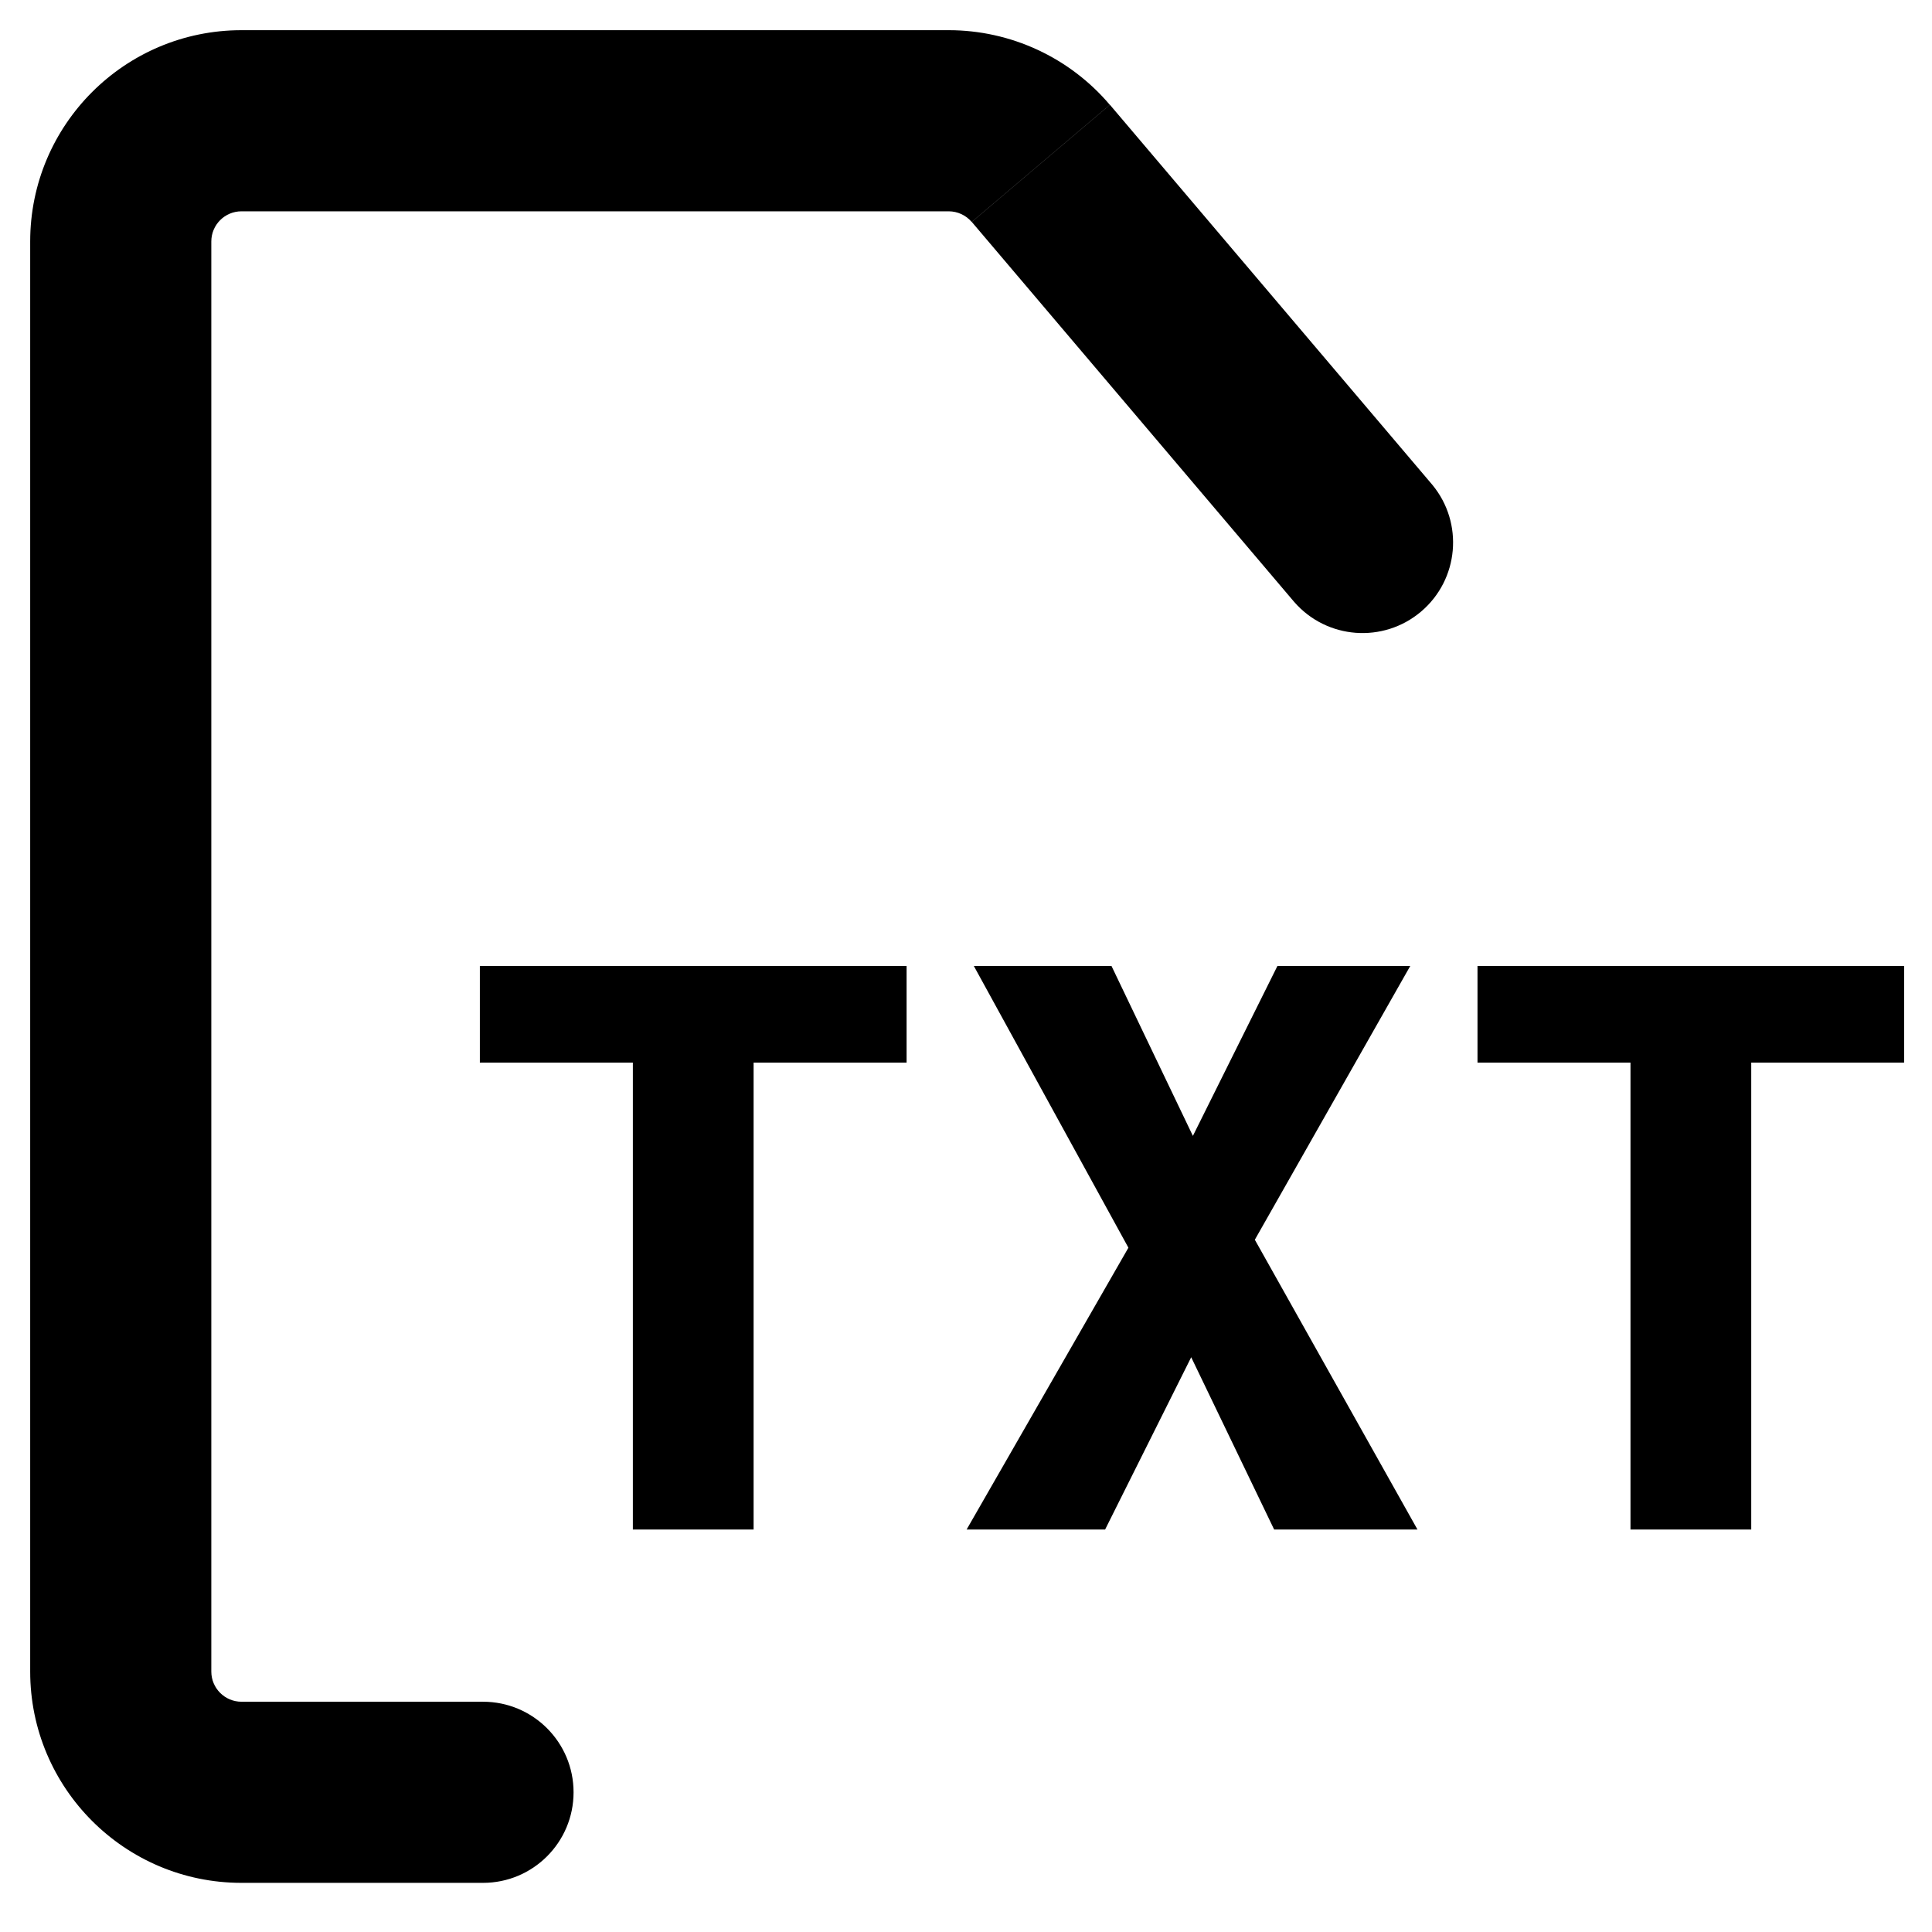
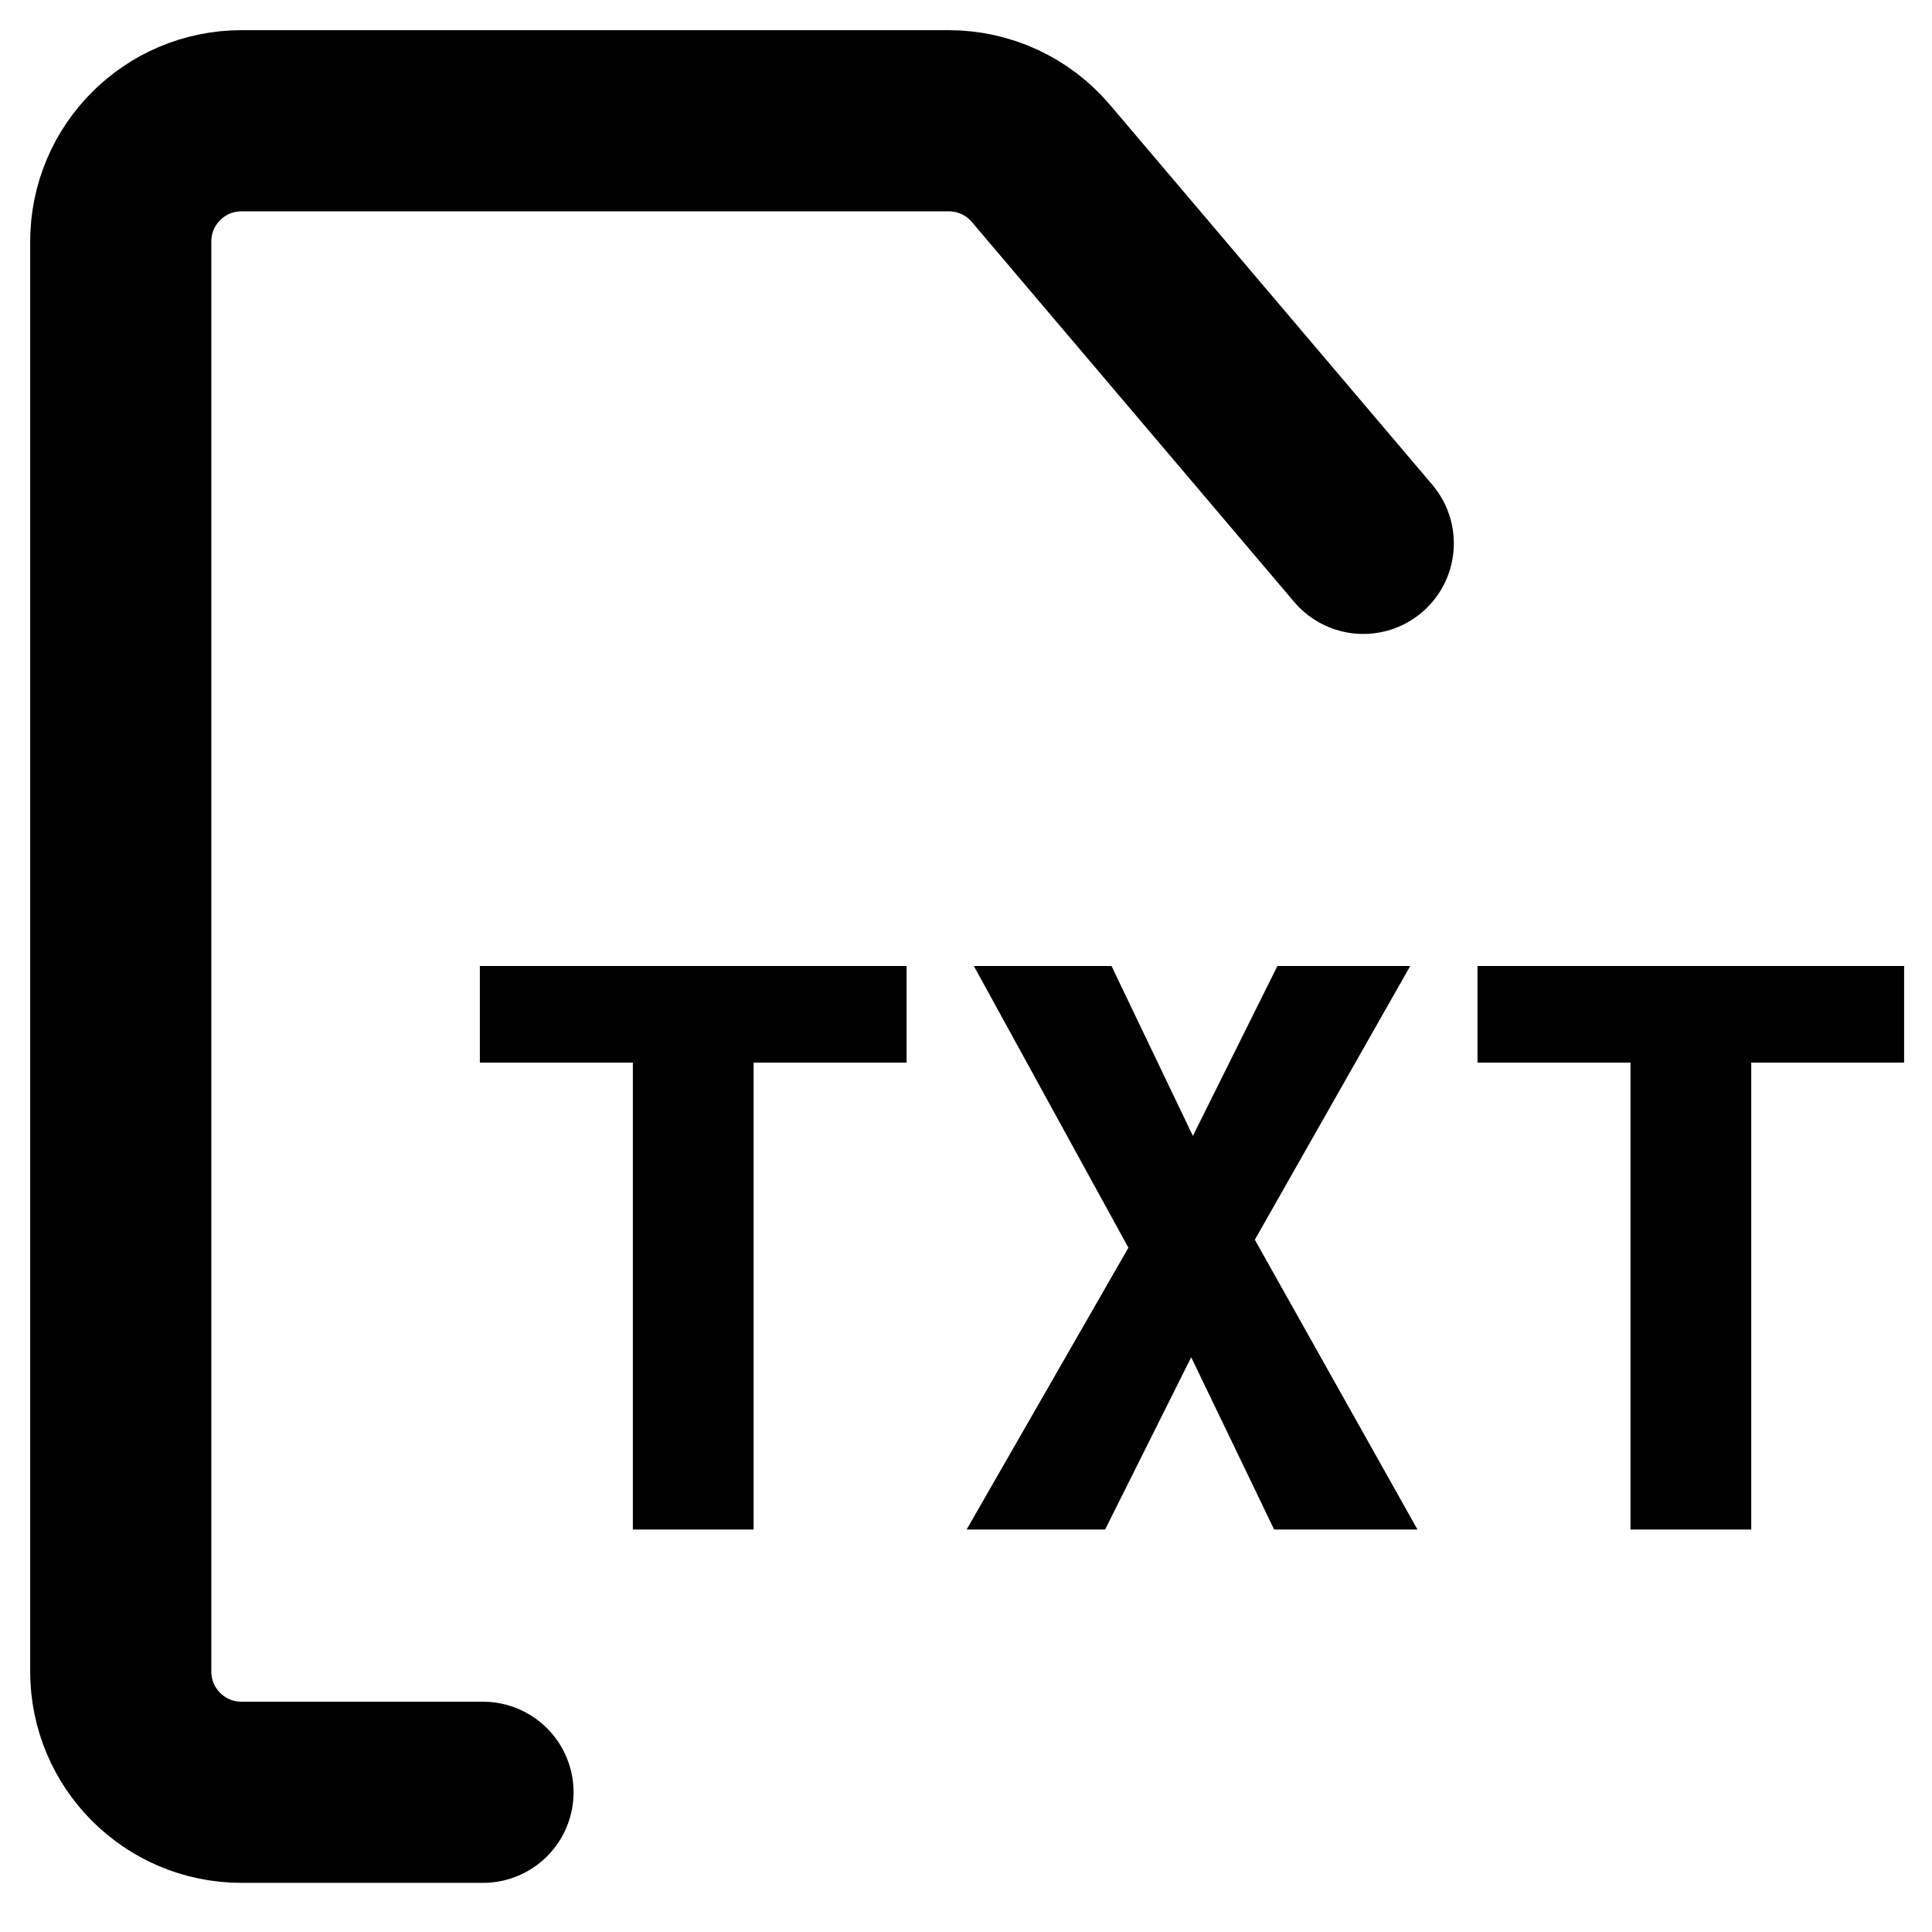
<svg xmlns="http://www.w3.org/2000/svg" width="16" height="16" fill="none" viewBox="0 0 16 16">
-   <path fill="#000" d="M10.718 4.985a.75.75 0 0 0 1.144-.97l-1.144.97ZM4 15.593a.75.75 0 0 0 0-1.5v1.5ZM2 1v.75V1Zm5.857 0v.75V1Zm.763.353-.572.485.572-.485Zm-6.87 12.49V2H.25v11.843h1.5ZM2 1.75h5.857V.25H2v1.5Zm6.048.088 2.67 3.147 1.144-.97L9.192.868l-1.144.97ZM2 15.593h2v-1.5H2v1.5ZM1.75 2A.25.25 0 0 1 2 1.75V.25A1.75 1.75 0 0 0 .25 2h1.5ZM.25 13.843c0 .966.784 1.75 1.75 1.75v-1.5a.25.25 0 0 1-.25-.25H.25ZM7.857 1.75a.25.25 0 0 1 .19.088l1.144-.97A1.75 1.75 0 0 0 7.857.25v1.5ZM7.508 8H3.974v.8h1.267v3.867h1V8.8h1.267V8Zm4.231 4.667-1.347-2.4L11.679 8h-1.1l-.7 1.407L9.205 8h-1.14l1.28 2.333-1.34 2.334h1.147l.713-1.427.687 1.427h1.187ZM15.77 8h-3.534v.8h1.267v3.867h1V8.8h1.266V8Z" />
+   <path stroke="#000" stroke-linecap="round" stroke-linejoin="round" stroke-width="1.5" d="M11.29 4.5 8.62 1.353A1 1 0 0 0 7.857 1H2a1 1 0 0 0-1 1v11.843a1 1 0 0 0 1 1h2" />
+   <path fill="#000" d="M7.508 8H3.974v.8h1.267v3.867h1V8.8h1.267V8Zm4.231 4.667-1.347-2.4L11.679 8h-1.1l-.7 1.407L9.205 8h-1.14l1.28 2.333-1.34 2.334h1.147l.713-1.427.687 1.427h1.187ZM15.77 8h-3.534v.8h1.267v3.867h1V8.8h1.266V8Z" />
</svg>
